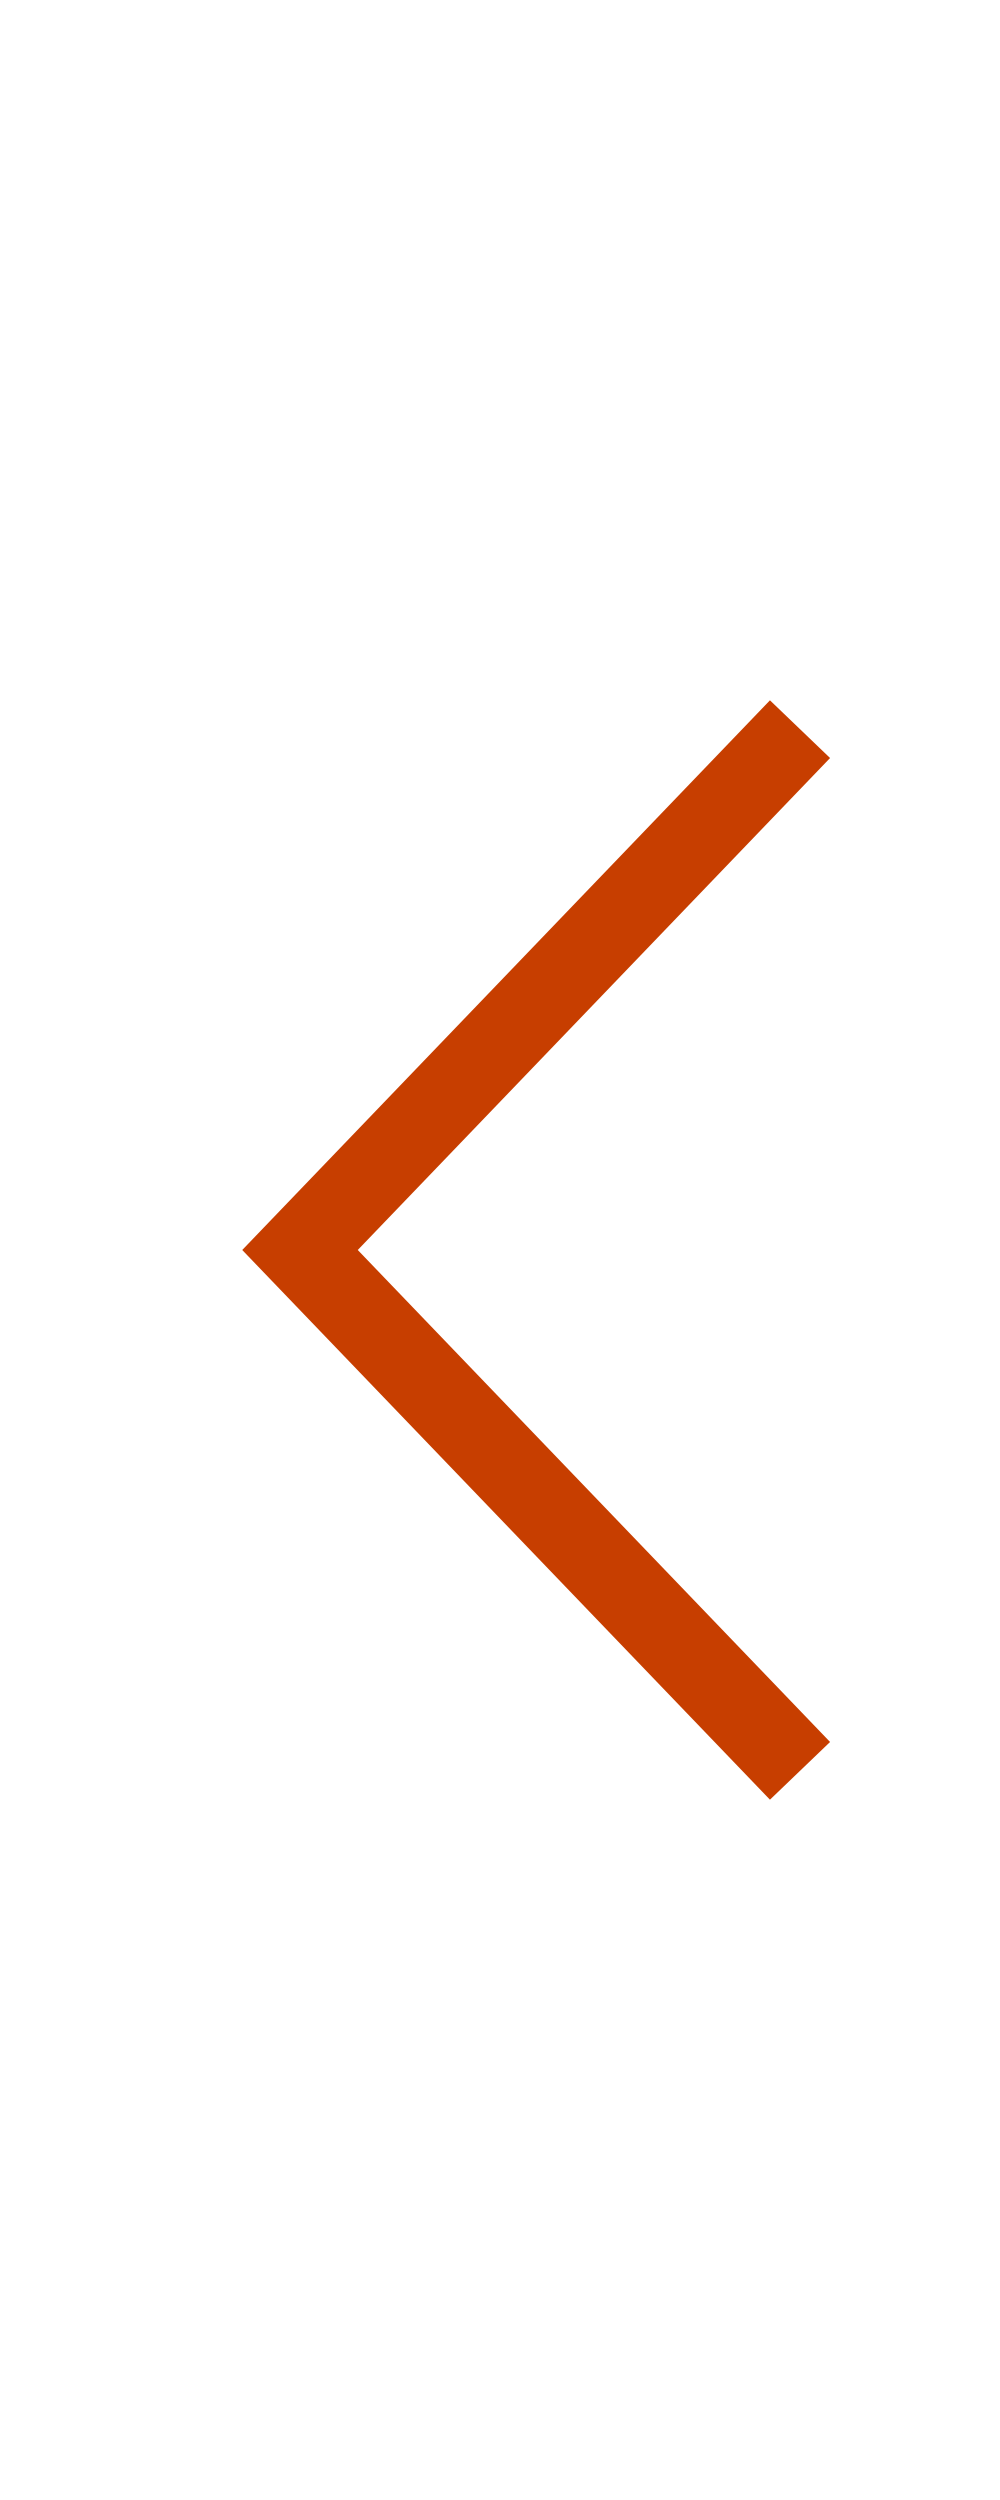
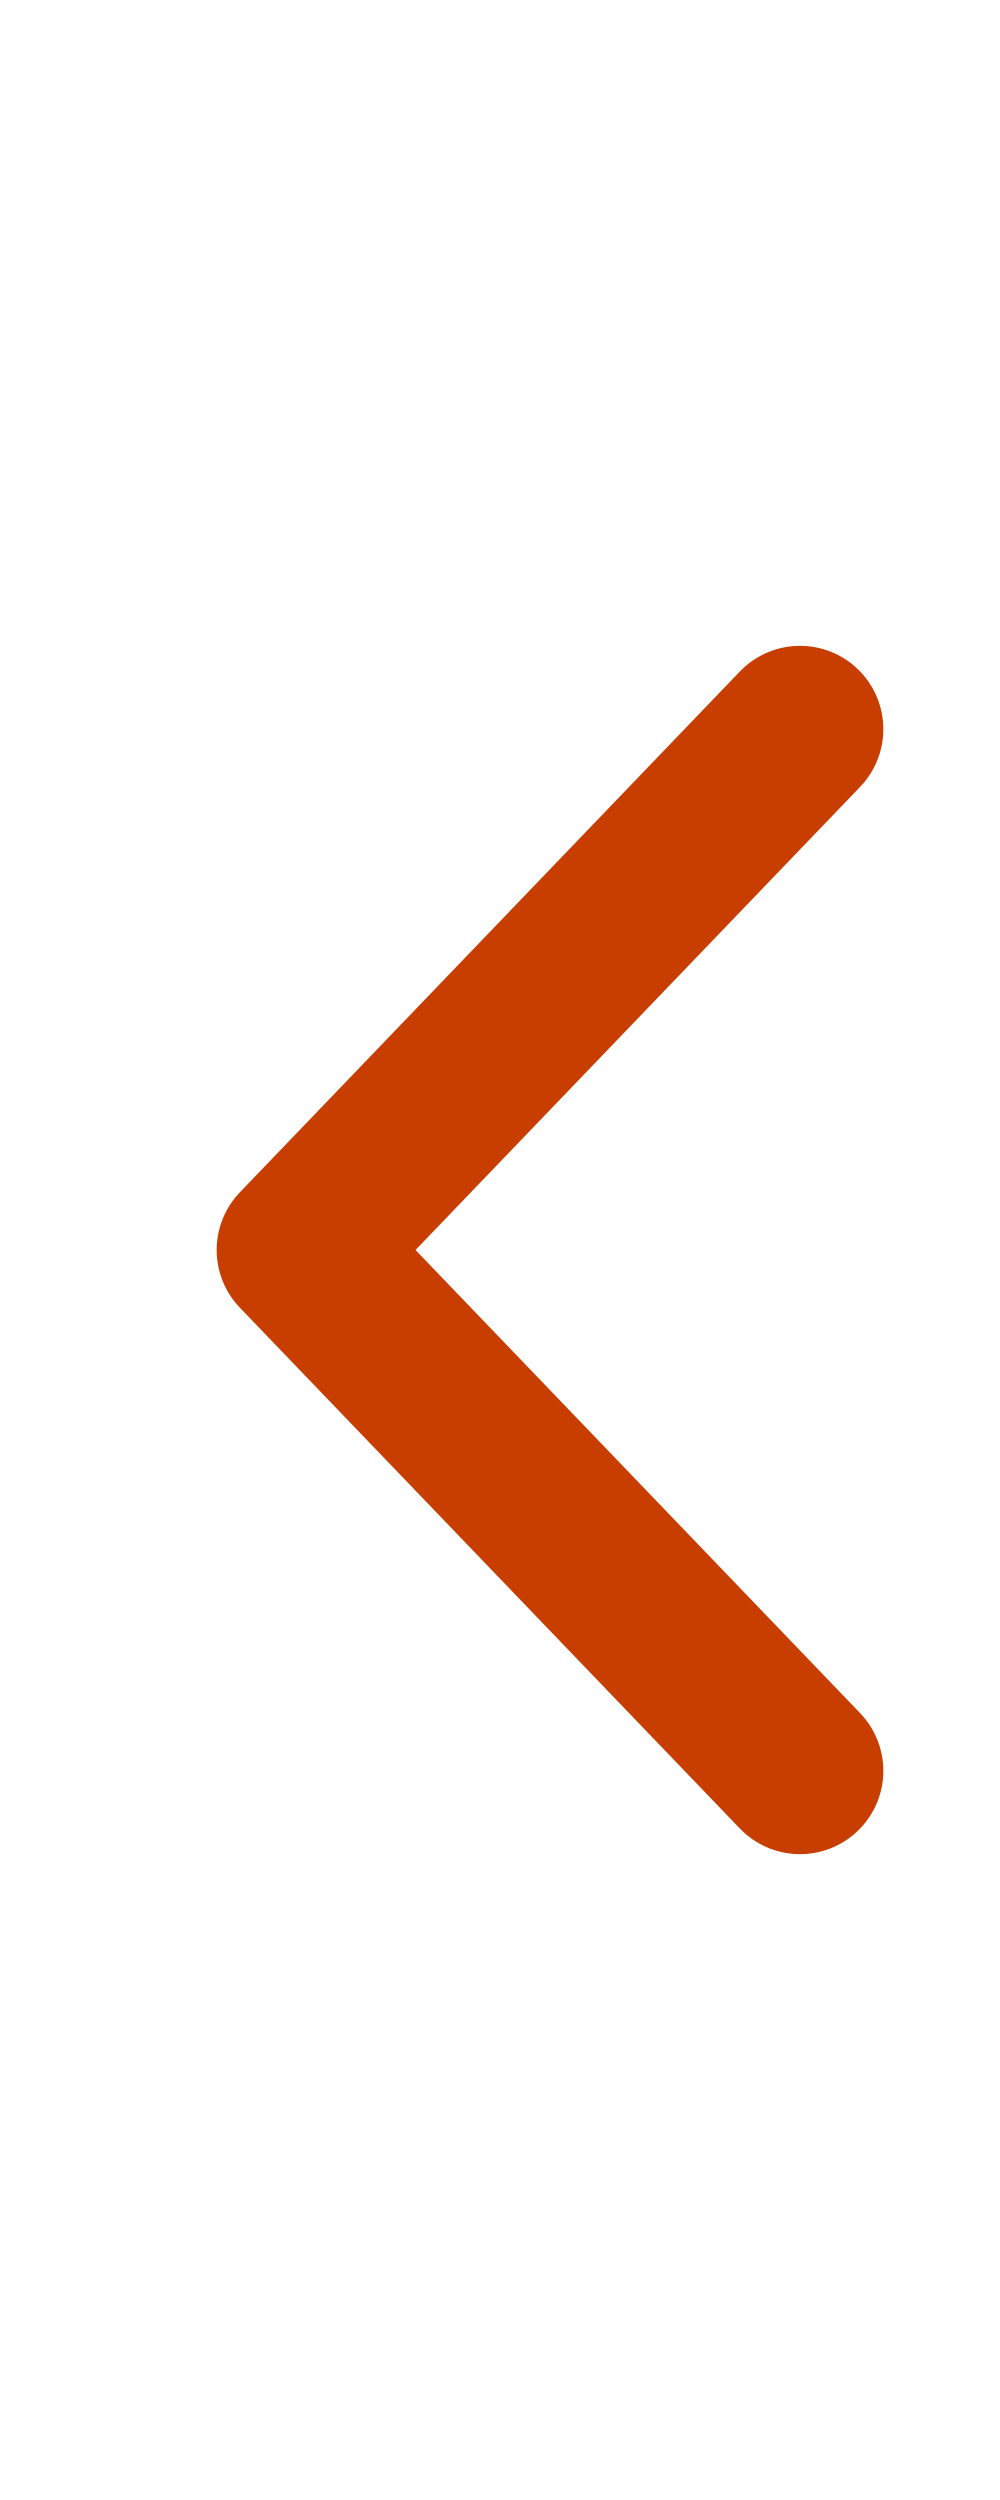
<svg xmlns="http://www.w3.org/2000/svg" width="12" height="30" viewBox="0 0 12 30" fill="none">
  <g id="iconamoon:arrow-left-2">
-     <path id="Vector" d="M9.6 8.75L3.6 15L9.6 21.25" stroke="#C73E00" strokeWidth="2" strokeLinecap="round" strokeLinejoin="round" />
+     <path id="Vector" d="M9.6 8.75L3.6 15L9.6 21.25" stroke="#C73E00" stroke-width="2" stroke-linecap="round" stroke-linejoin="round" />
  </g>
</svg>
